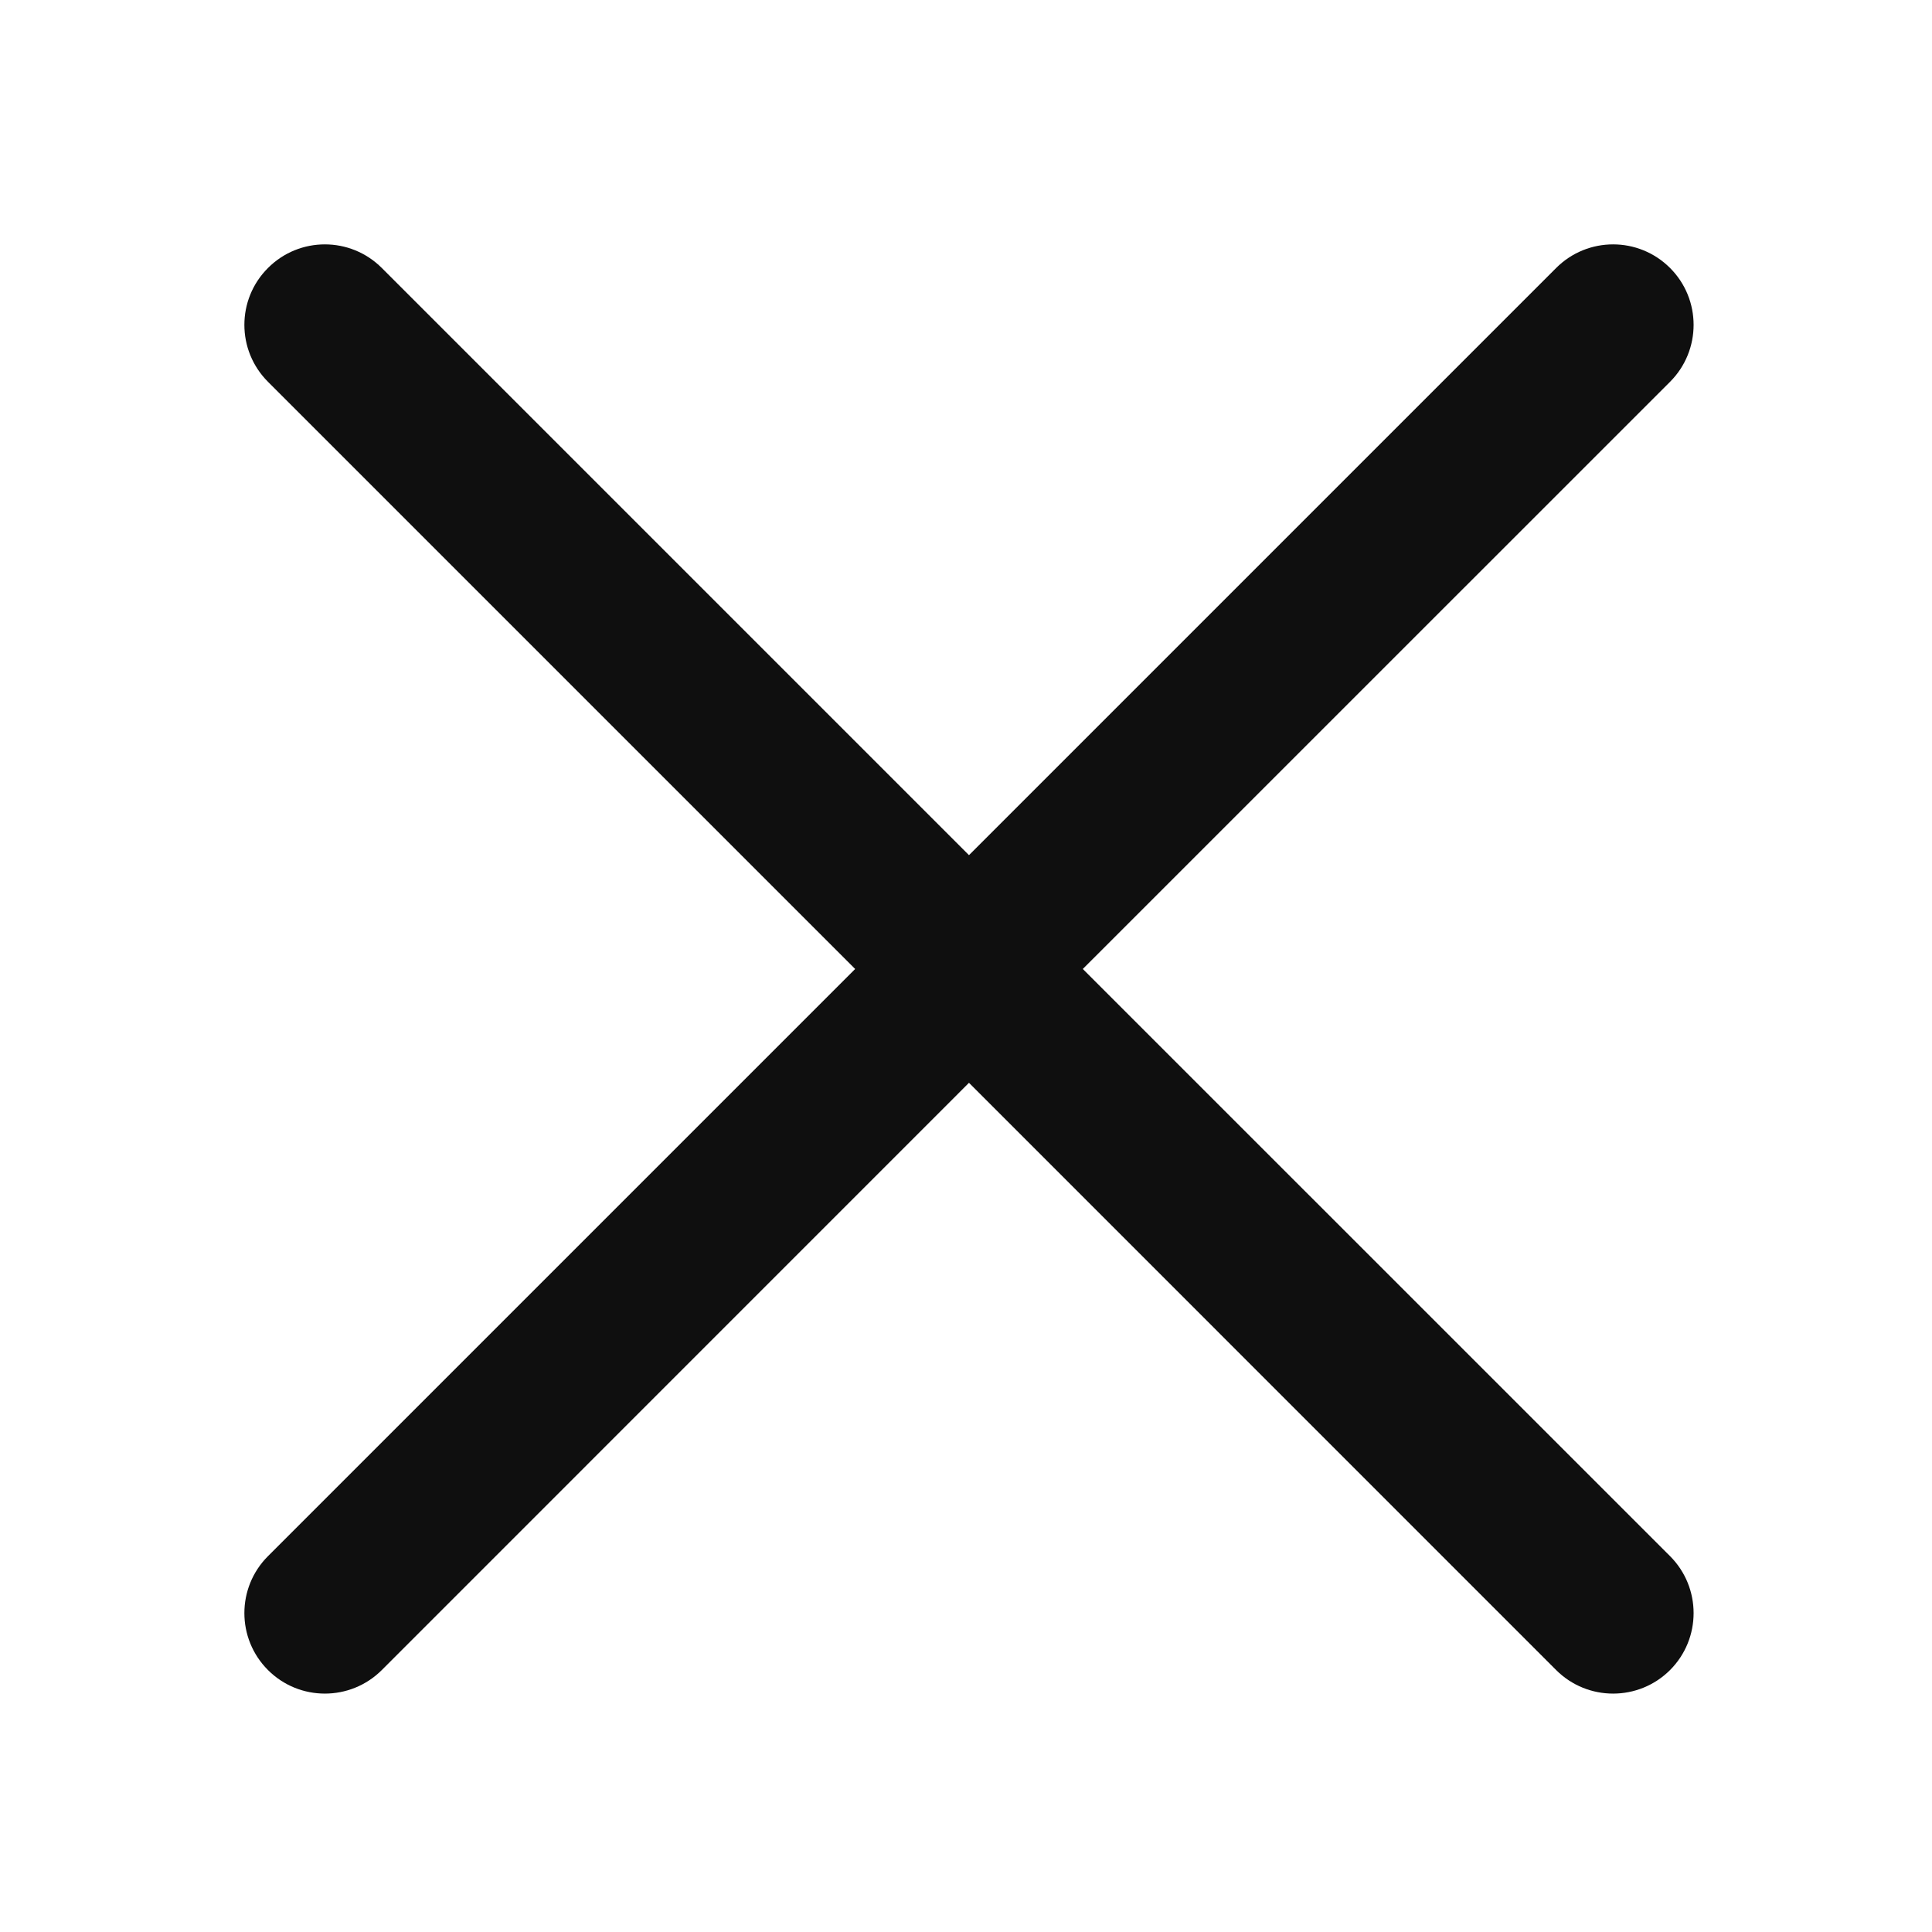
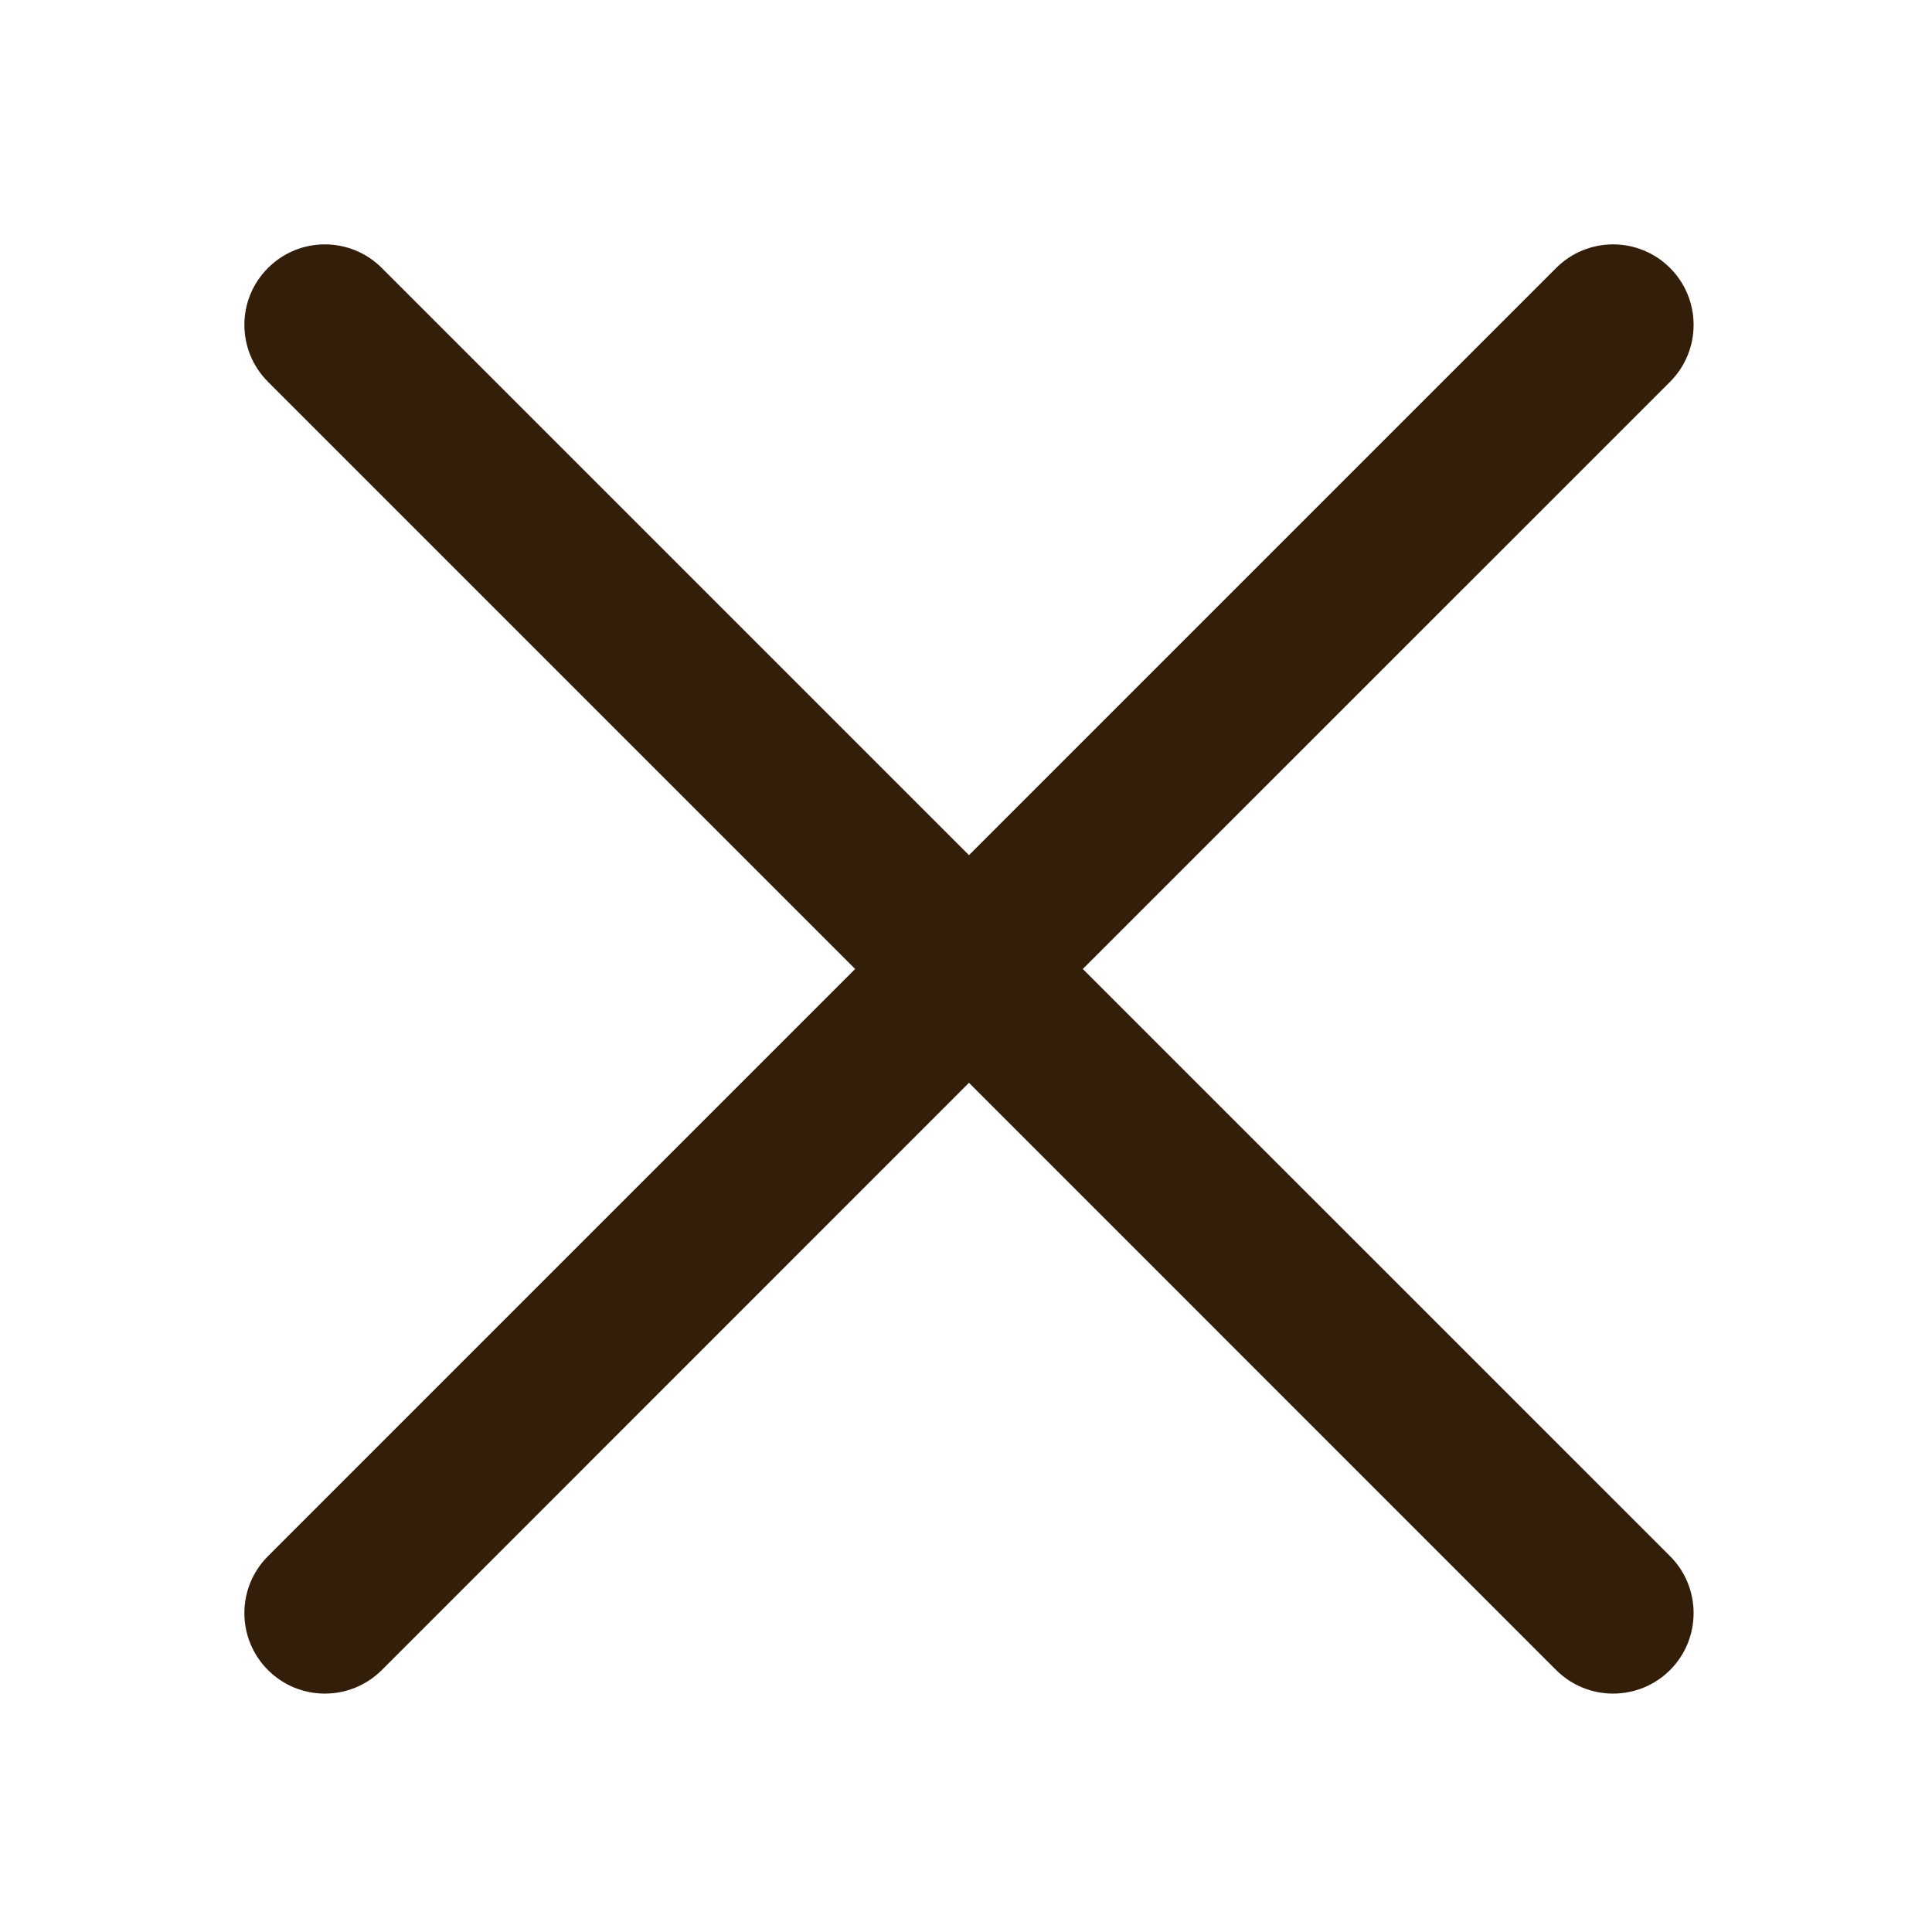
<svg xmlns="http://www.w3.org/2000/svg" width="800px" height="800px" viewBox="0 0 24 24" fill="none">
-   <path d="M20.746 3.329C20.355 2.938 19.722 2.938 19.331 3.329L12.037 10.623L4.743 3.329C4.352 2.938 3.719 2.938 3.329 3.329C2.938 3.719 2.938 4.352 3.329 4.743L10.623 12.037L3.329 19.331C2.938 19.722 2.938 20.355 3.329 20.746C3.719 21.136 4.352 21.136 4.743 20.746L12.037 13.451L19.331 20.746C19.722 21.136 20.355 21.136 20.746 20.746C21.136 20.355 21.136 19.722 20.746 19.331L13.451 12.037L20.746 4.743C21.136 4.352 21.136 3.719 20.746 3.329Z" fill="#0F0F0F" />
+   <path d="M20.746 3.329C20.355 2.938 19.722 2.938 19.331 3.329L12.037 10.623L4.743 3.329C4.352 2.938 3.719 2.938 3.329 3.329C2.938 3.719 2.938 4.352 3.329 4.743L10.623 12.037L3.329 19.331C2.938 19.722 2.938 20.355 3.329 20.746C3.719 21.136 4.352 21.136 4.743 20.746L12.037 13.451L19.331 20.746C19.722 21.136 20.355 21.136 20.746 20.746C21.136 20.355 21.136 19.722 20.746 19.331L13.451 12.037L20.746 4.743C21.136 4.352 21.136 3.719 20.746 3.329Z" fill="#321E09" />
</svg>
